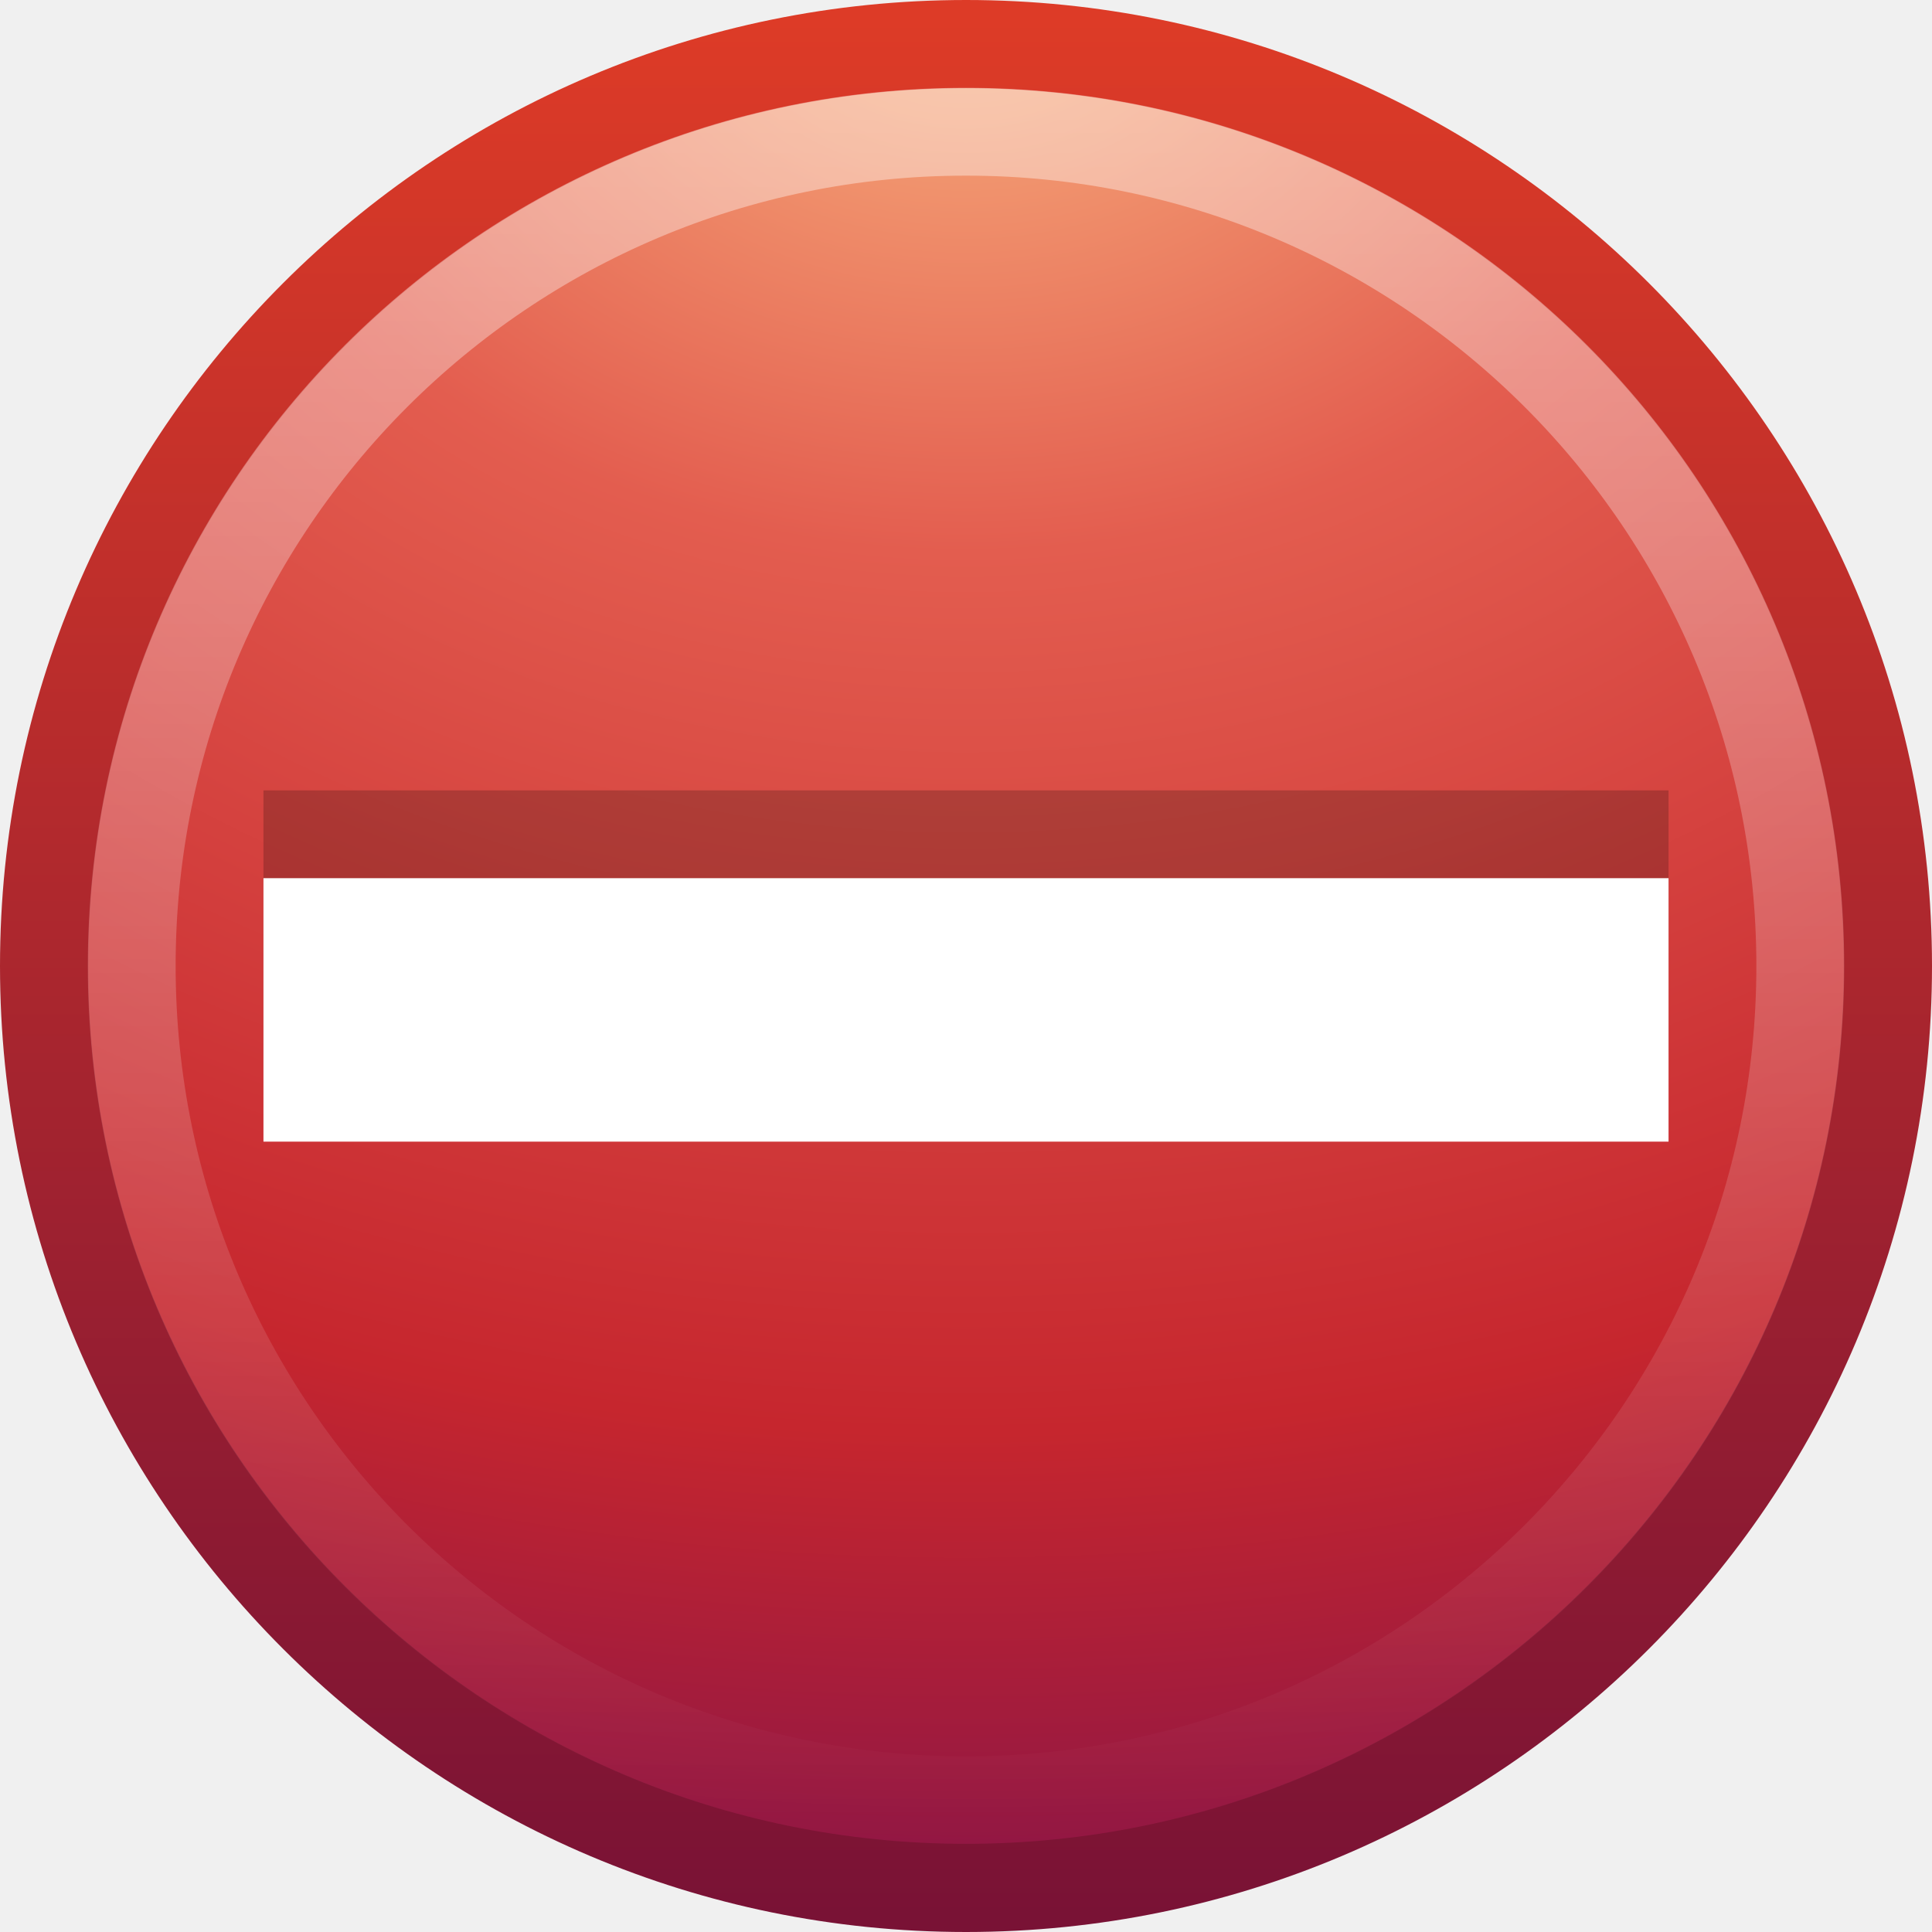
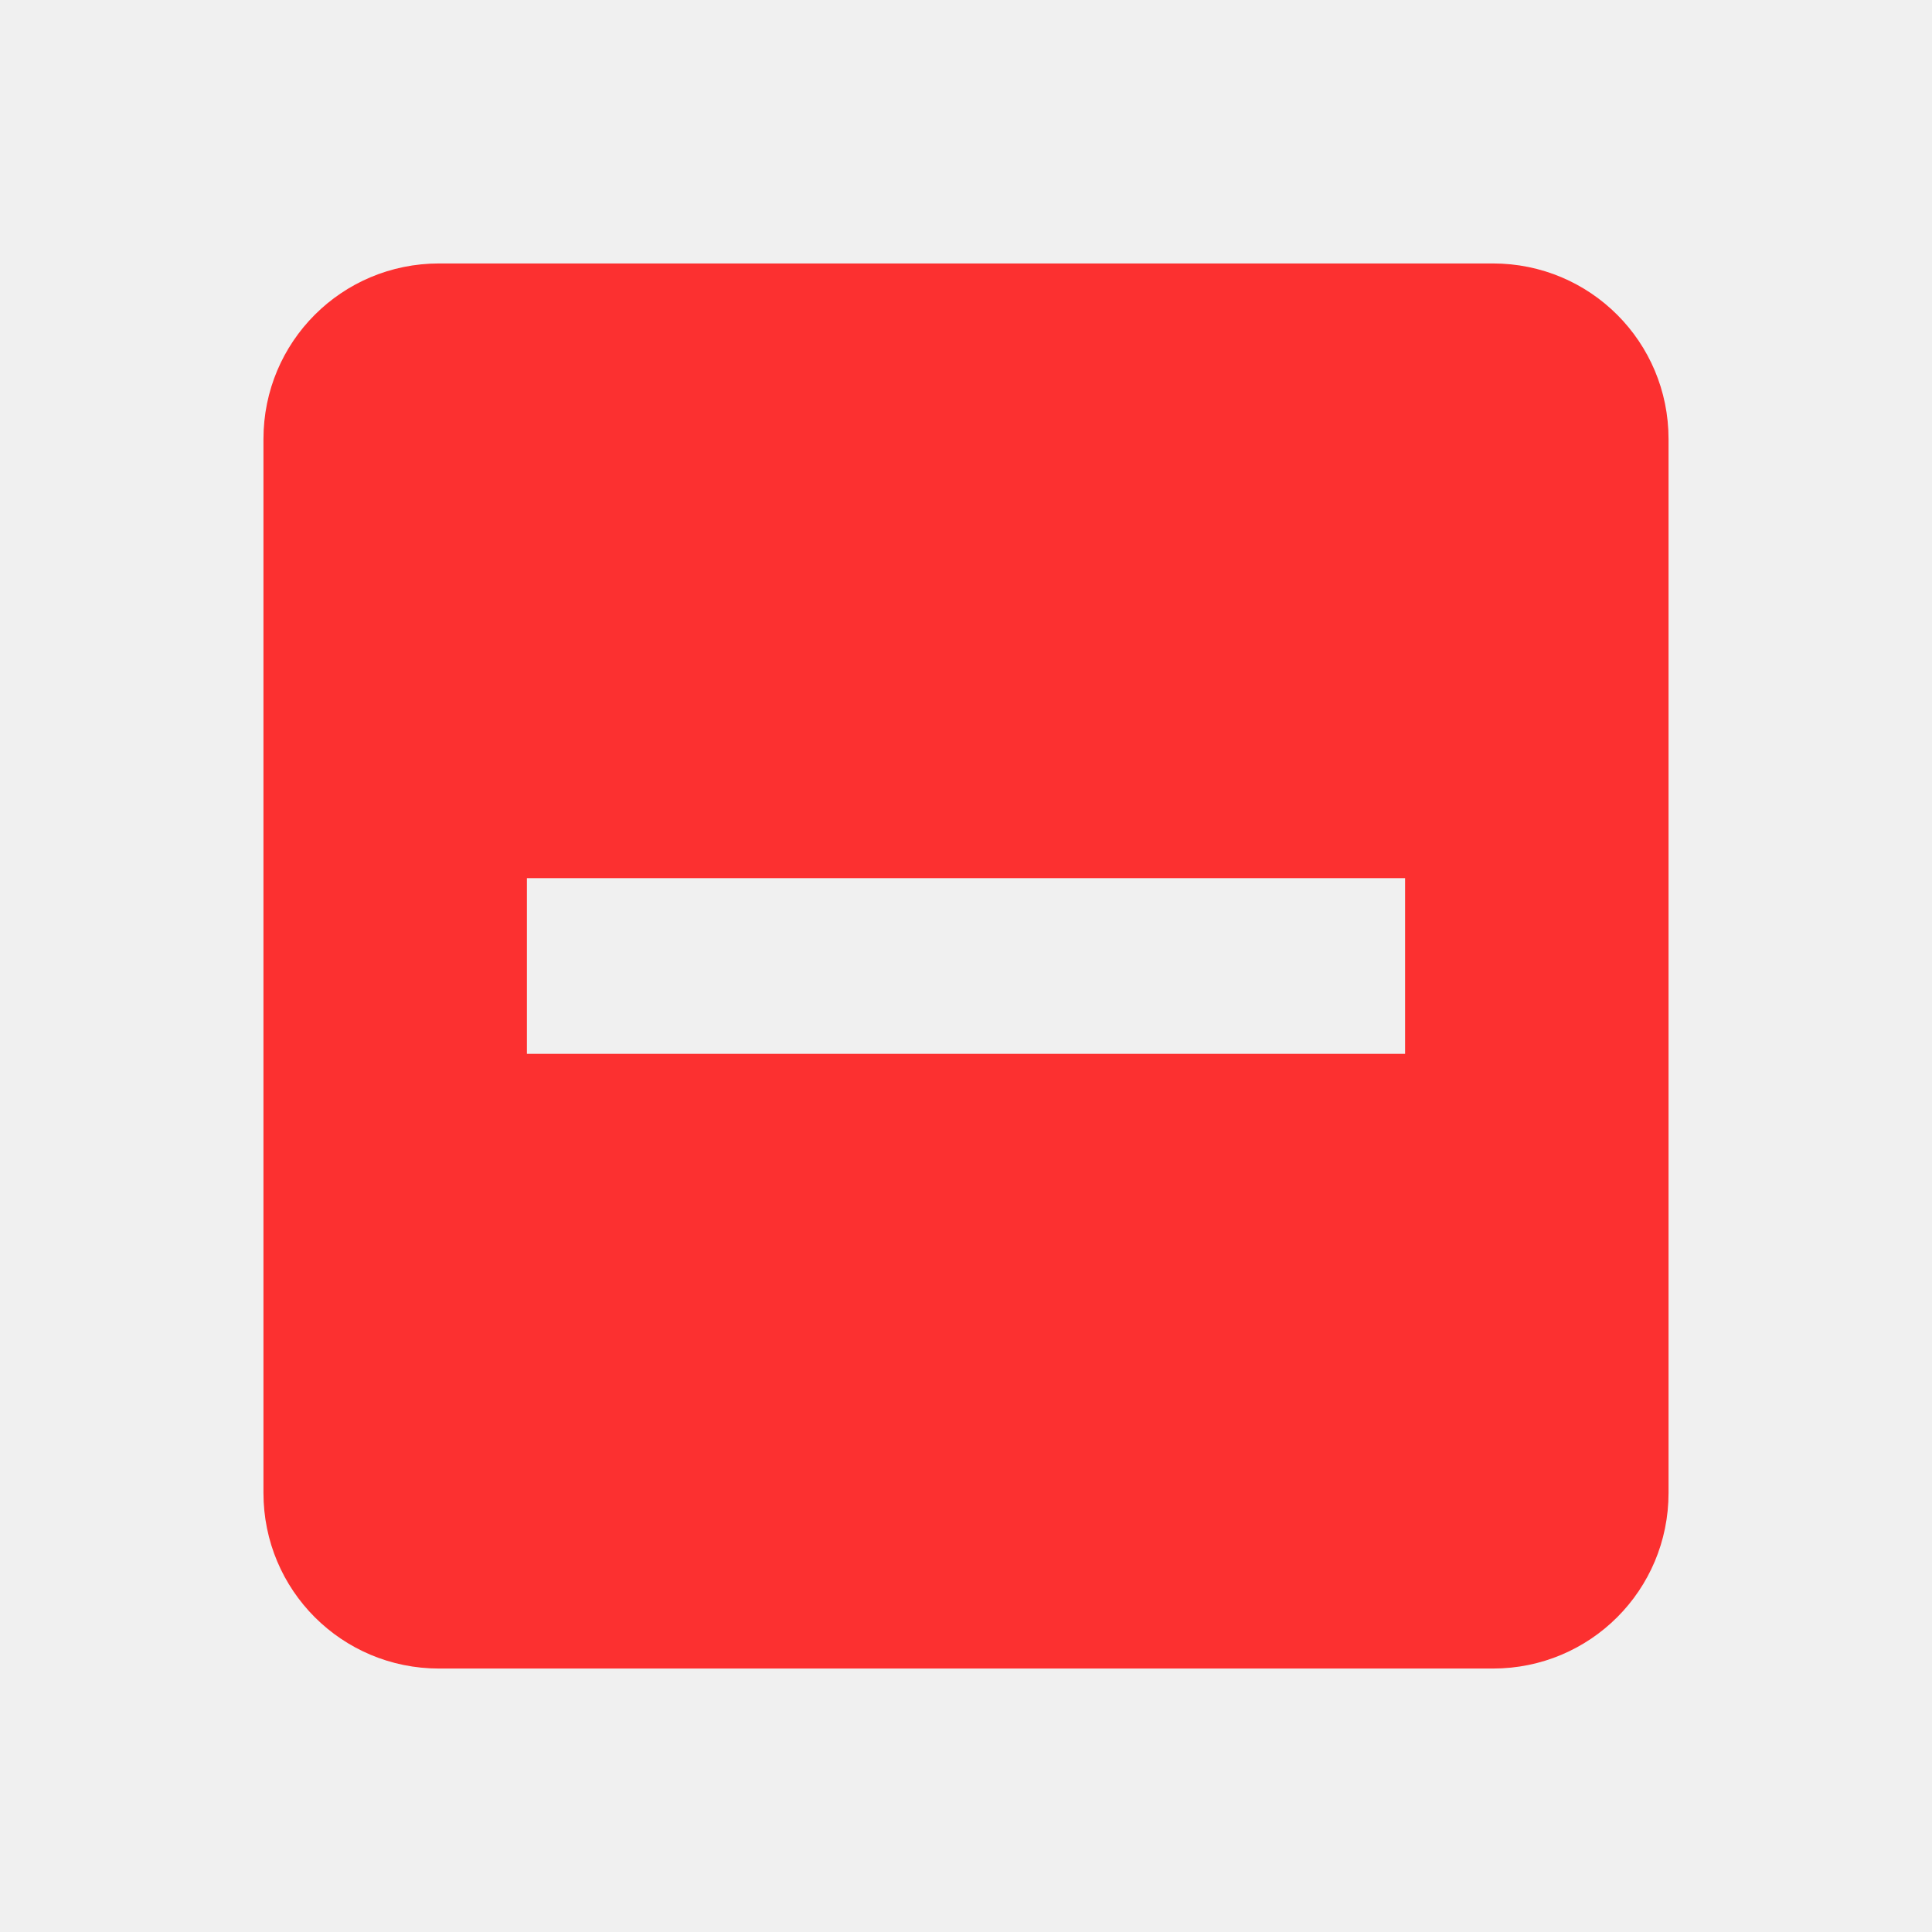
<svg xmlns="http://www.w3.org/2000/svg" id="svg2" height="22" width="22" version="1.0">
  <defs id="defs4">
-     <linearGradient id="linearGradient2412" y2="3.082" gradientUnits="userSpaceOnUse" x2="18.379" gradientTransform="matrix(.51604 0 0 .51604 -1.3849 -1.385)" y1="44.98" x1="18.379">
+     <radialGradient id="radialGradient2499" gradientUnits="userSpaceOnUse" cy="4.625" cx="62.625" gradientTransform="matrix(1.1294,0,0,0.28235,-58.729,19.694)" r="10.625">
+       <stop id="stop8840" offset="0" />
+       <stop id="stop8842" style="stop-opacity:0" offset="1" />
+     </radialGradient>
+     <linearGradient id="linearGradient2496" y2="3.082" gradientUnits="userSpaceOnUse" x2="18.379" gradientTransform="matrix(0.51604,0,0,0.51604,-0.38499,-0.38499)" y1="44.98" x1="18.379">
      <stop id="stop2492" style="stop-color:#791235" offset="0" />
      <stop id="stop2494" style="stop-color:#dd3b27" offset="1" />
    </linearGradient>
-     <radialGradient id="radialGradient2410" gradientUnits="userSpaceOnUse" cy="3.99" cx="23.896" gradientTransform="matrix(0 1.2316 -1.6257 0 17.487 -29.721)" r="20.397">
+     <radialGradient id="radialGradient2494" gradientUnits="userSpaceOnUse" cy="3.99" cx="23.896" gradientTransform="matrix(0,1.2316,-1.6257,0,18.487,-28.721)" r="20.397">
      <stop id="stop3244" style="stop-color:#f8b17e" offset="0" />
      <stop id="stop3246" style="stop-color:#e35d4f" offset=".262" />
      <stop id="stop3248" style="stop-color:#c6262e" offset=".661" />
      <stop id="stop3250" style="stop-color:#690b54" offset="1" />
    </radialGradient>
-     <linearGradient id="linearGradient2407" y2="5.468" gradientUnits="userSpaceOnUse" x2="63.397" gradientTransform="matrix(1.0863 0 0 1.0862 -56.567 14.814)" y1="-12.489" x1="63.397">
+     <linearGradient id="linearGradient2491" y2="5.468" gradientUnits="userSpaceOnUse" x2="63.397" gradientTransform="matrix(1.0863,0,0,1.0862,-55.567,15.814)" y1="-12.489" x1="63.397">
      <stop id="stop4875" style="stop-color:#fff" offset="0" />
      <stop id="stop4877" style="stop-color:#fff;stop-opacity:0" offset="1" />
    </linearGradient>
  </defs>
-   <g id="layer1">
-     <path id="path2555" style="stroke-linejoin:round;stroke:url(#linearGradient2412);stroke-linecap:round;stroke-width:1.004;fill:url(#radialGradient2410)" d="m11 0.502c-5.793 0-10.498 4.706-10.498 10.498-0 5.793 4.705 10.498 10.498 10.498 5.793 0 10.498-4.705 10.498-10.498 0-5.793-4.705-10.498-10.498-10.498z" />
-     <path id="path2463" style="opacity:.4;stroke:url(#linearGradient2407);fill:none" d="m20.5 11c0 5.246-4.254 9.5-9.5 9.5-5.247 0-9.5-4.254-9.5-9.5 0-5.247 4.253-9.5 9.5-9.5 5.246 0 9.5 4.253 9.5 9.5z" />
-     <path id="path3360" style="opacity:.2" d="m3 12h16v-3h-16v3z" />
-     <path id="path3271" style="fill:#fff" d="m3 13h16v-3h-16v3z" />
-   </g>
+   <path style="opacity:0.8;fill:#ff0000;fill-opacity:1;stroke:none" d="M 5,3 C 3.892,3 3,3.892 3,5 l 0,12 c 0,1.108 0.892,2 2,2 l 12,0 c 1.108,0 2,-0.892 2,-2 L 19,5 C 19,3.892 18.108,3 17,3 L 5,3 z m 1,7 10,0 0,2 -10,0 0,-2 z" id="rect3005" />
</svg>
